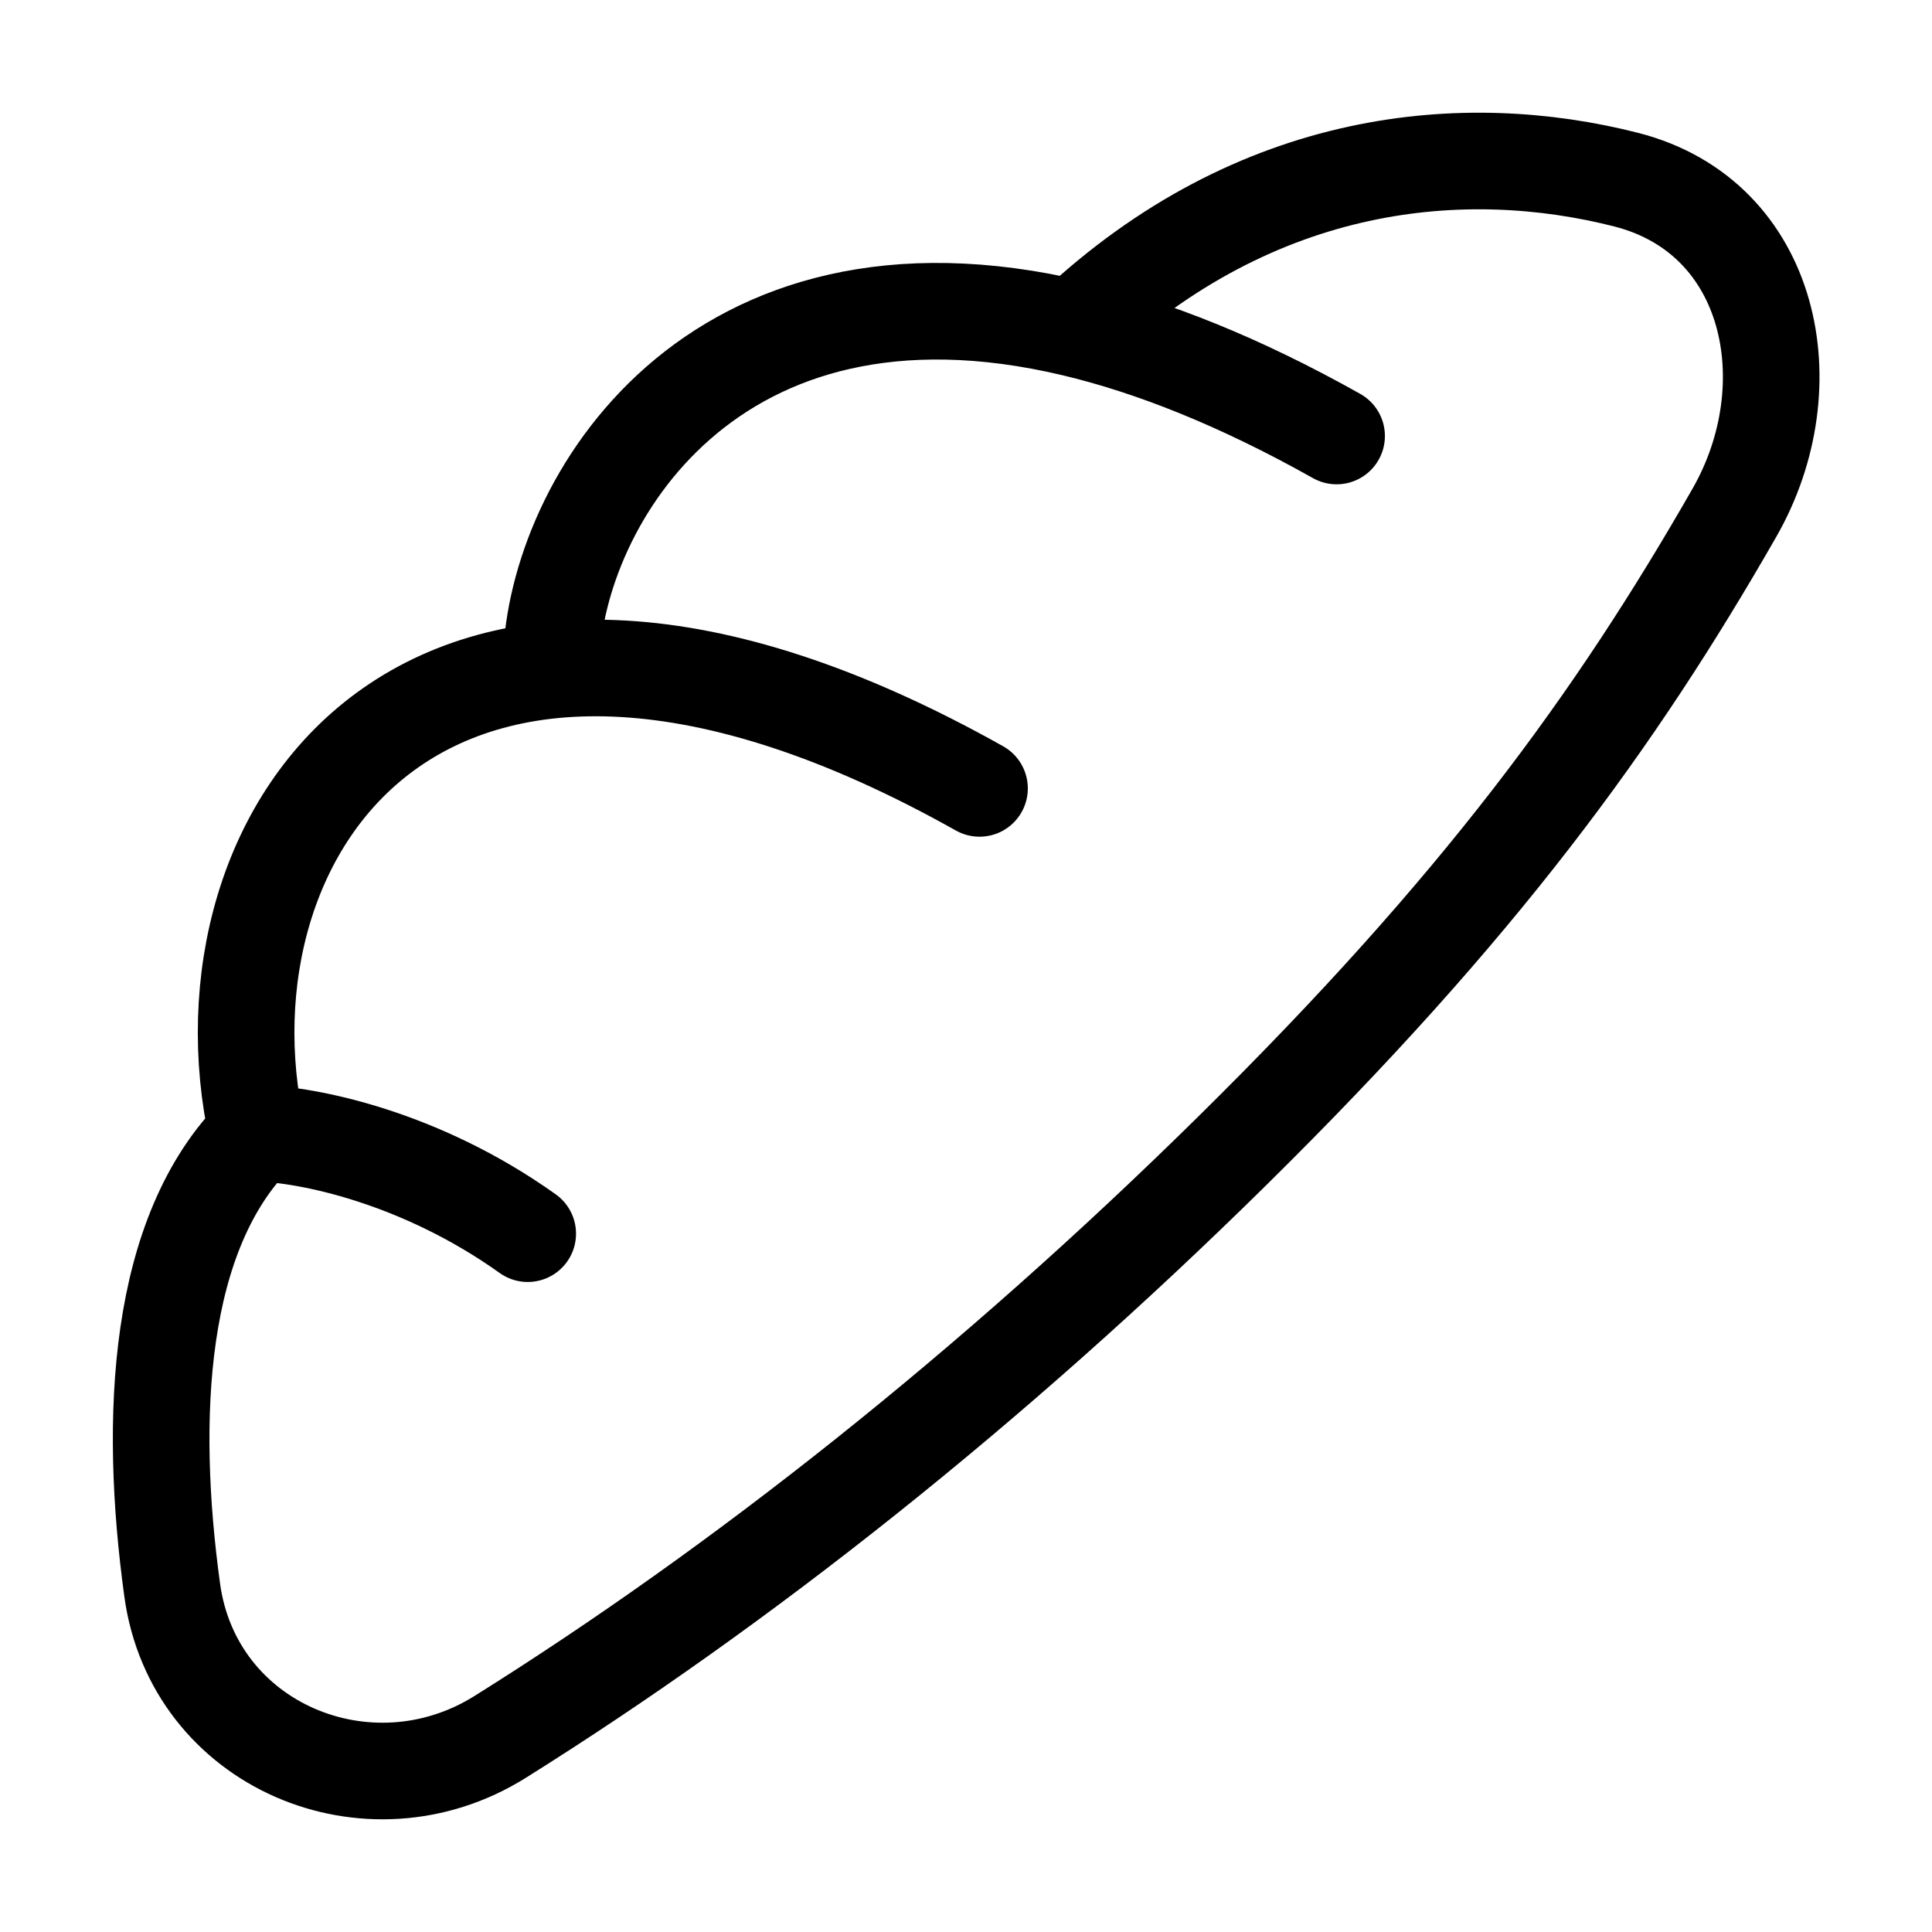
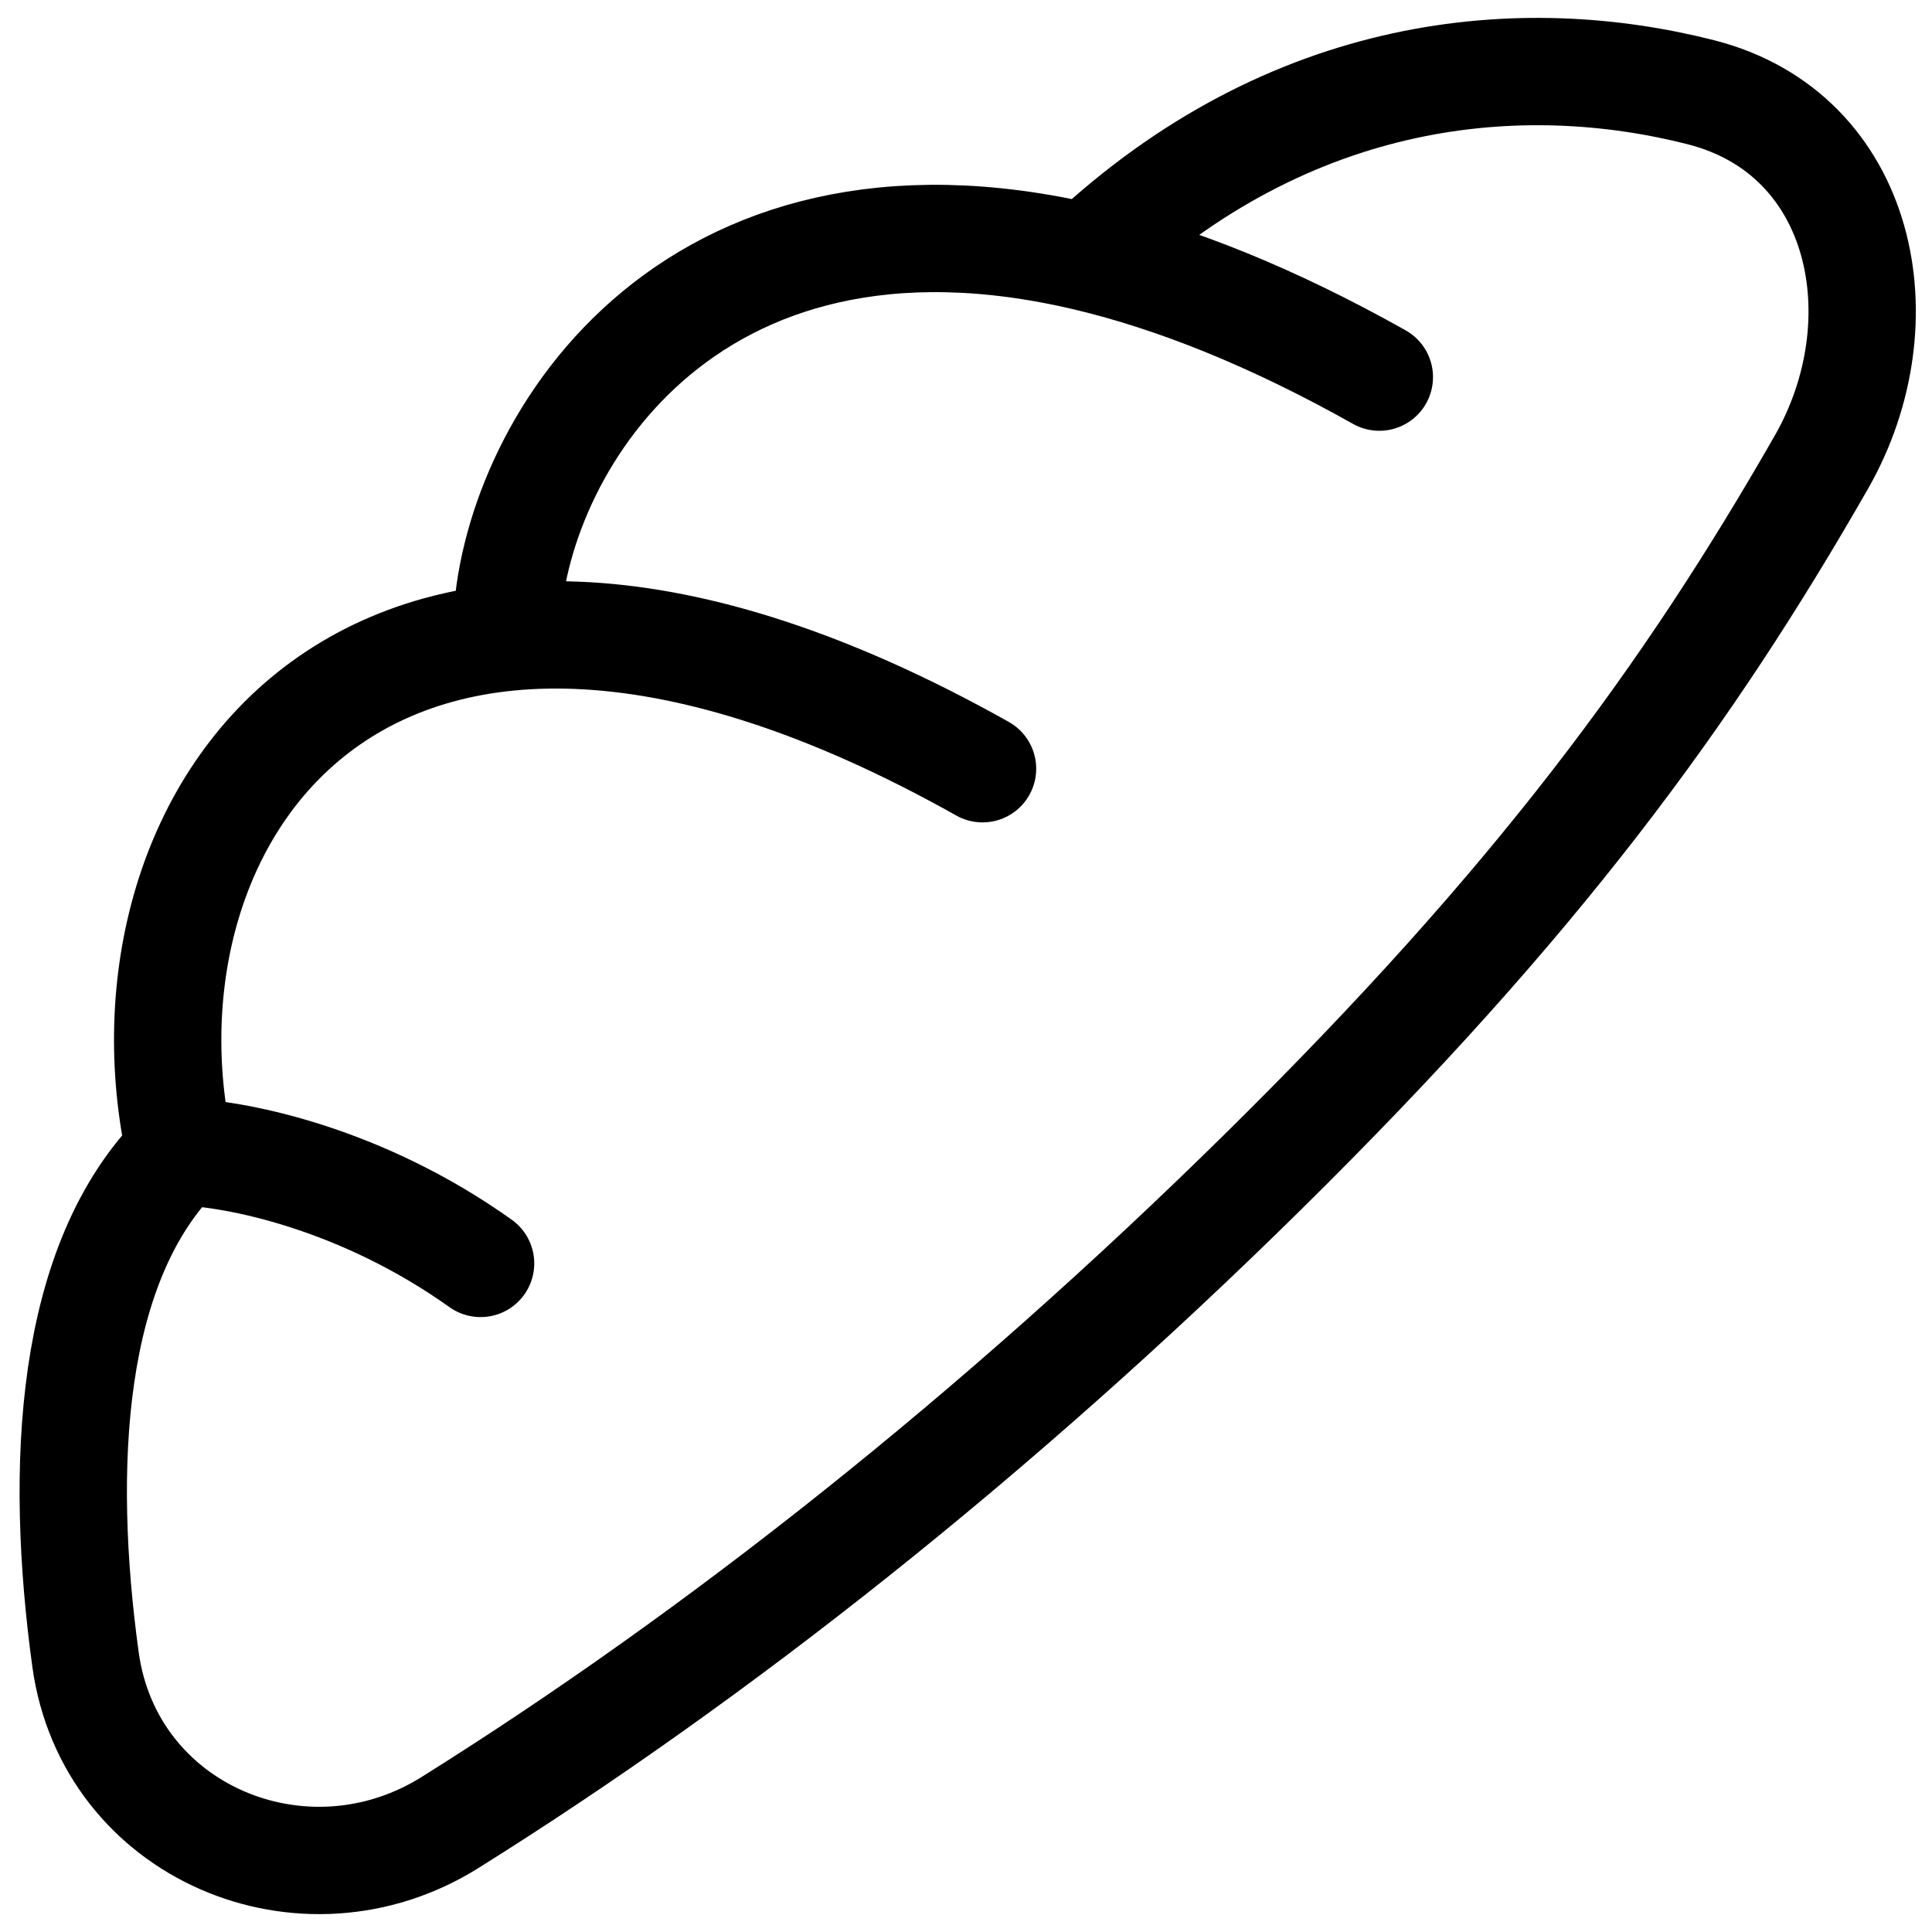
- <svg xmlns="http://www.w3.org/2000/svg" width="40" height="40" viewBox="0 0 40 40" fill="none">
-   <path d="M22.233 6.797C26.036 3.22 30.345 2.872 33.67 3.72C36.706 4.497 37.41 7.992 35.91 10.614C33.436 14.935 30.631 18.779 25.515 23.825C20.533 28.737 15.335 32.843 10.356 35.96C7.635 37.665 4.006 36.144 3.565 32.919C3.076 29.362 3.246 25.514 5.326 23.462C6.365 23.483 8.7 23.953 10.926 25.542M22.233 6.797C14.708 5.009 11.518 10.425 11.413 13.659M22.233 6.797C23.843 7.18 25.653 7.892 27.673 9.027M5.326 23.463C3.936 17.23 8.82 9.887 20.28 16.323" stroke="black" stroke-width="2" stroke-linecap="round" stroke-linejoin="round" />
+ <svg xmlns="http://www.w3.org/2000/svg" width="36" height="36" viewBox="0 0 36 36" fill="none">
+   <path d="M20.262 4.797C24.065 1.22 28.373 0.872 31.698 1.72C34.735 2.497 35.438 5.992 33.938 8.614C31.465 12.935 28.66 16.779 23.544 21.825C18.562 26.737 13.364 30.844 8.385 33.96C5.663 35.665 2.035 34.144 1.593 30.919C1.105 27.362 1.275 23.514 3.355 21.462C4.393 21.484 6.728 21.954 8.955 23.542M20.262 4.797C12.737 3.009 9.547 8.425 9.442 11.659M20.262 4.797C21.872 5.18 23.682 5.892 25.702 7.027M3.355 21.464C1.965 15.23 6.848 7.887 18.308 14.324" stroke="black" stroke-width="2" stroke-linecap="round" stroke-linejoin="round" />
</svg>
